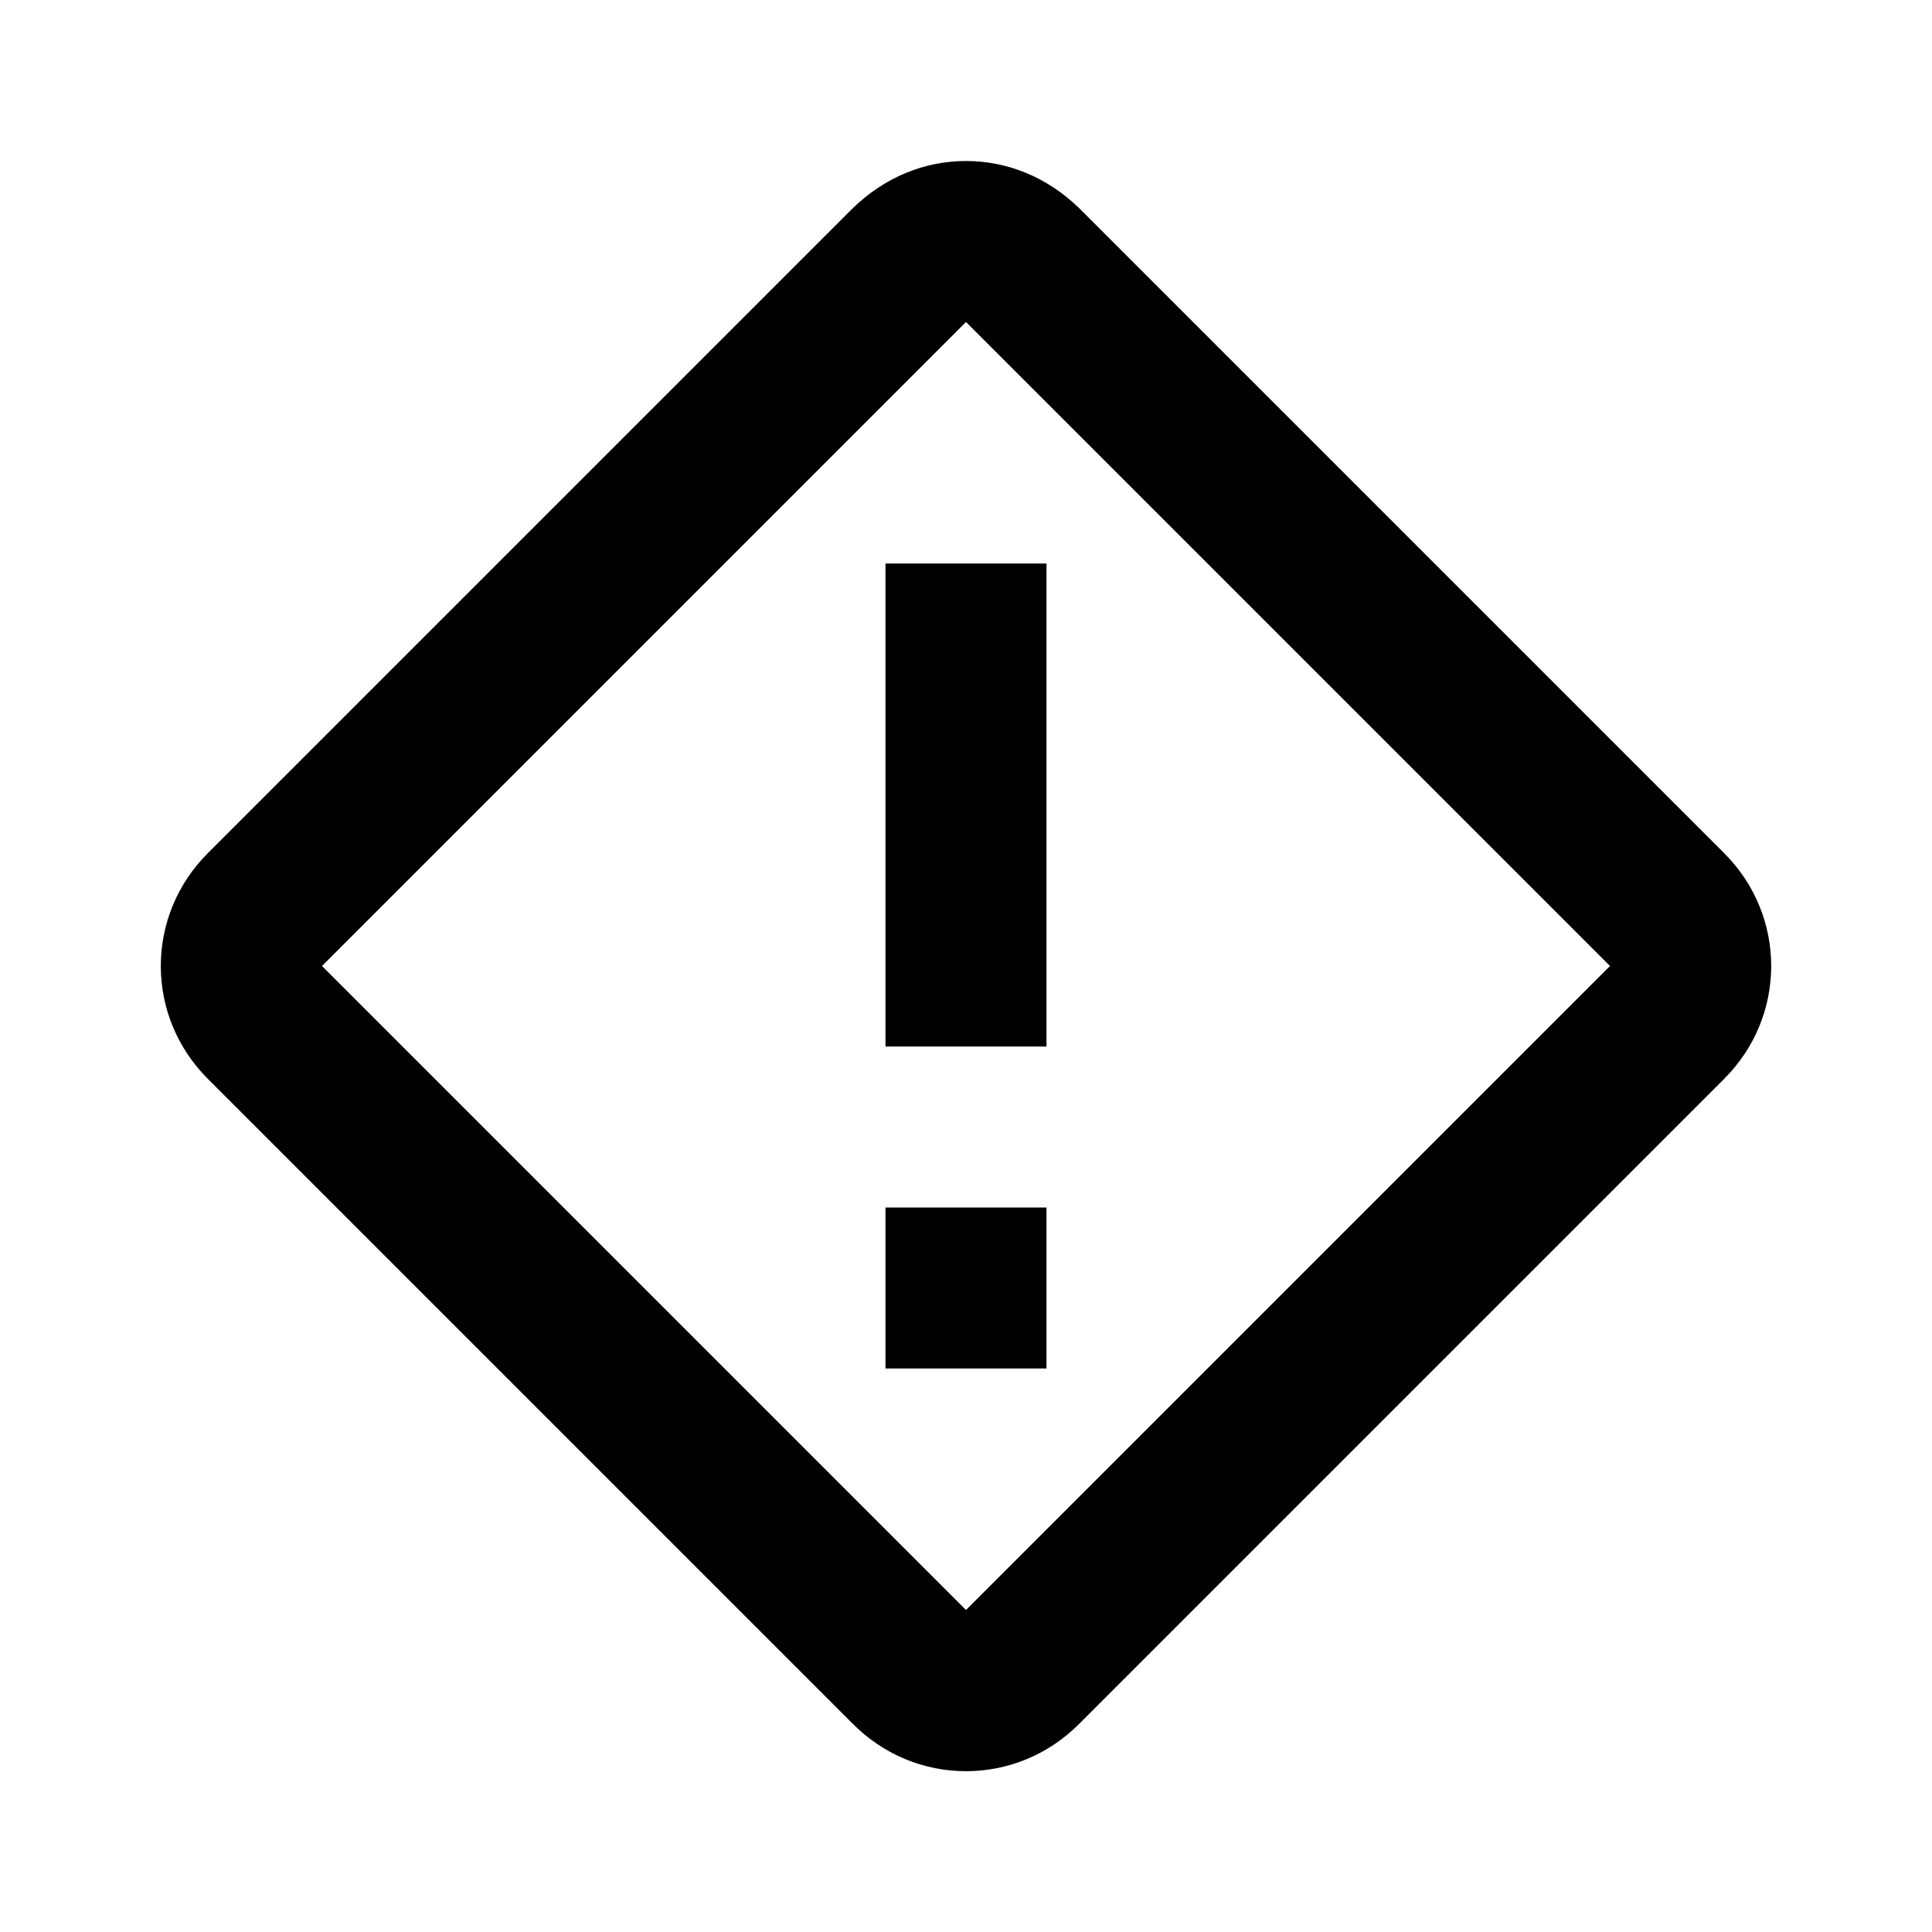
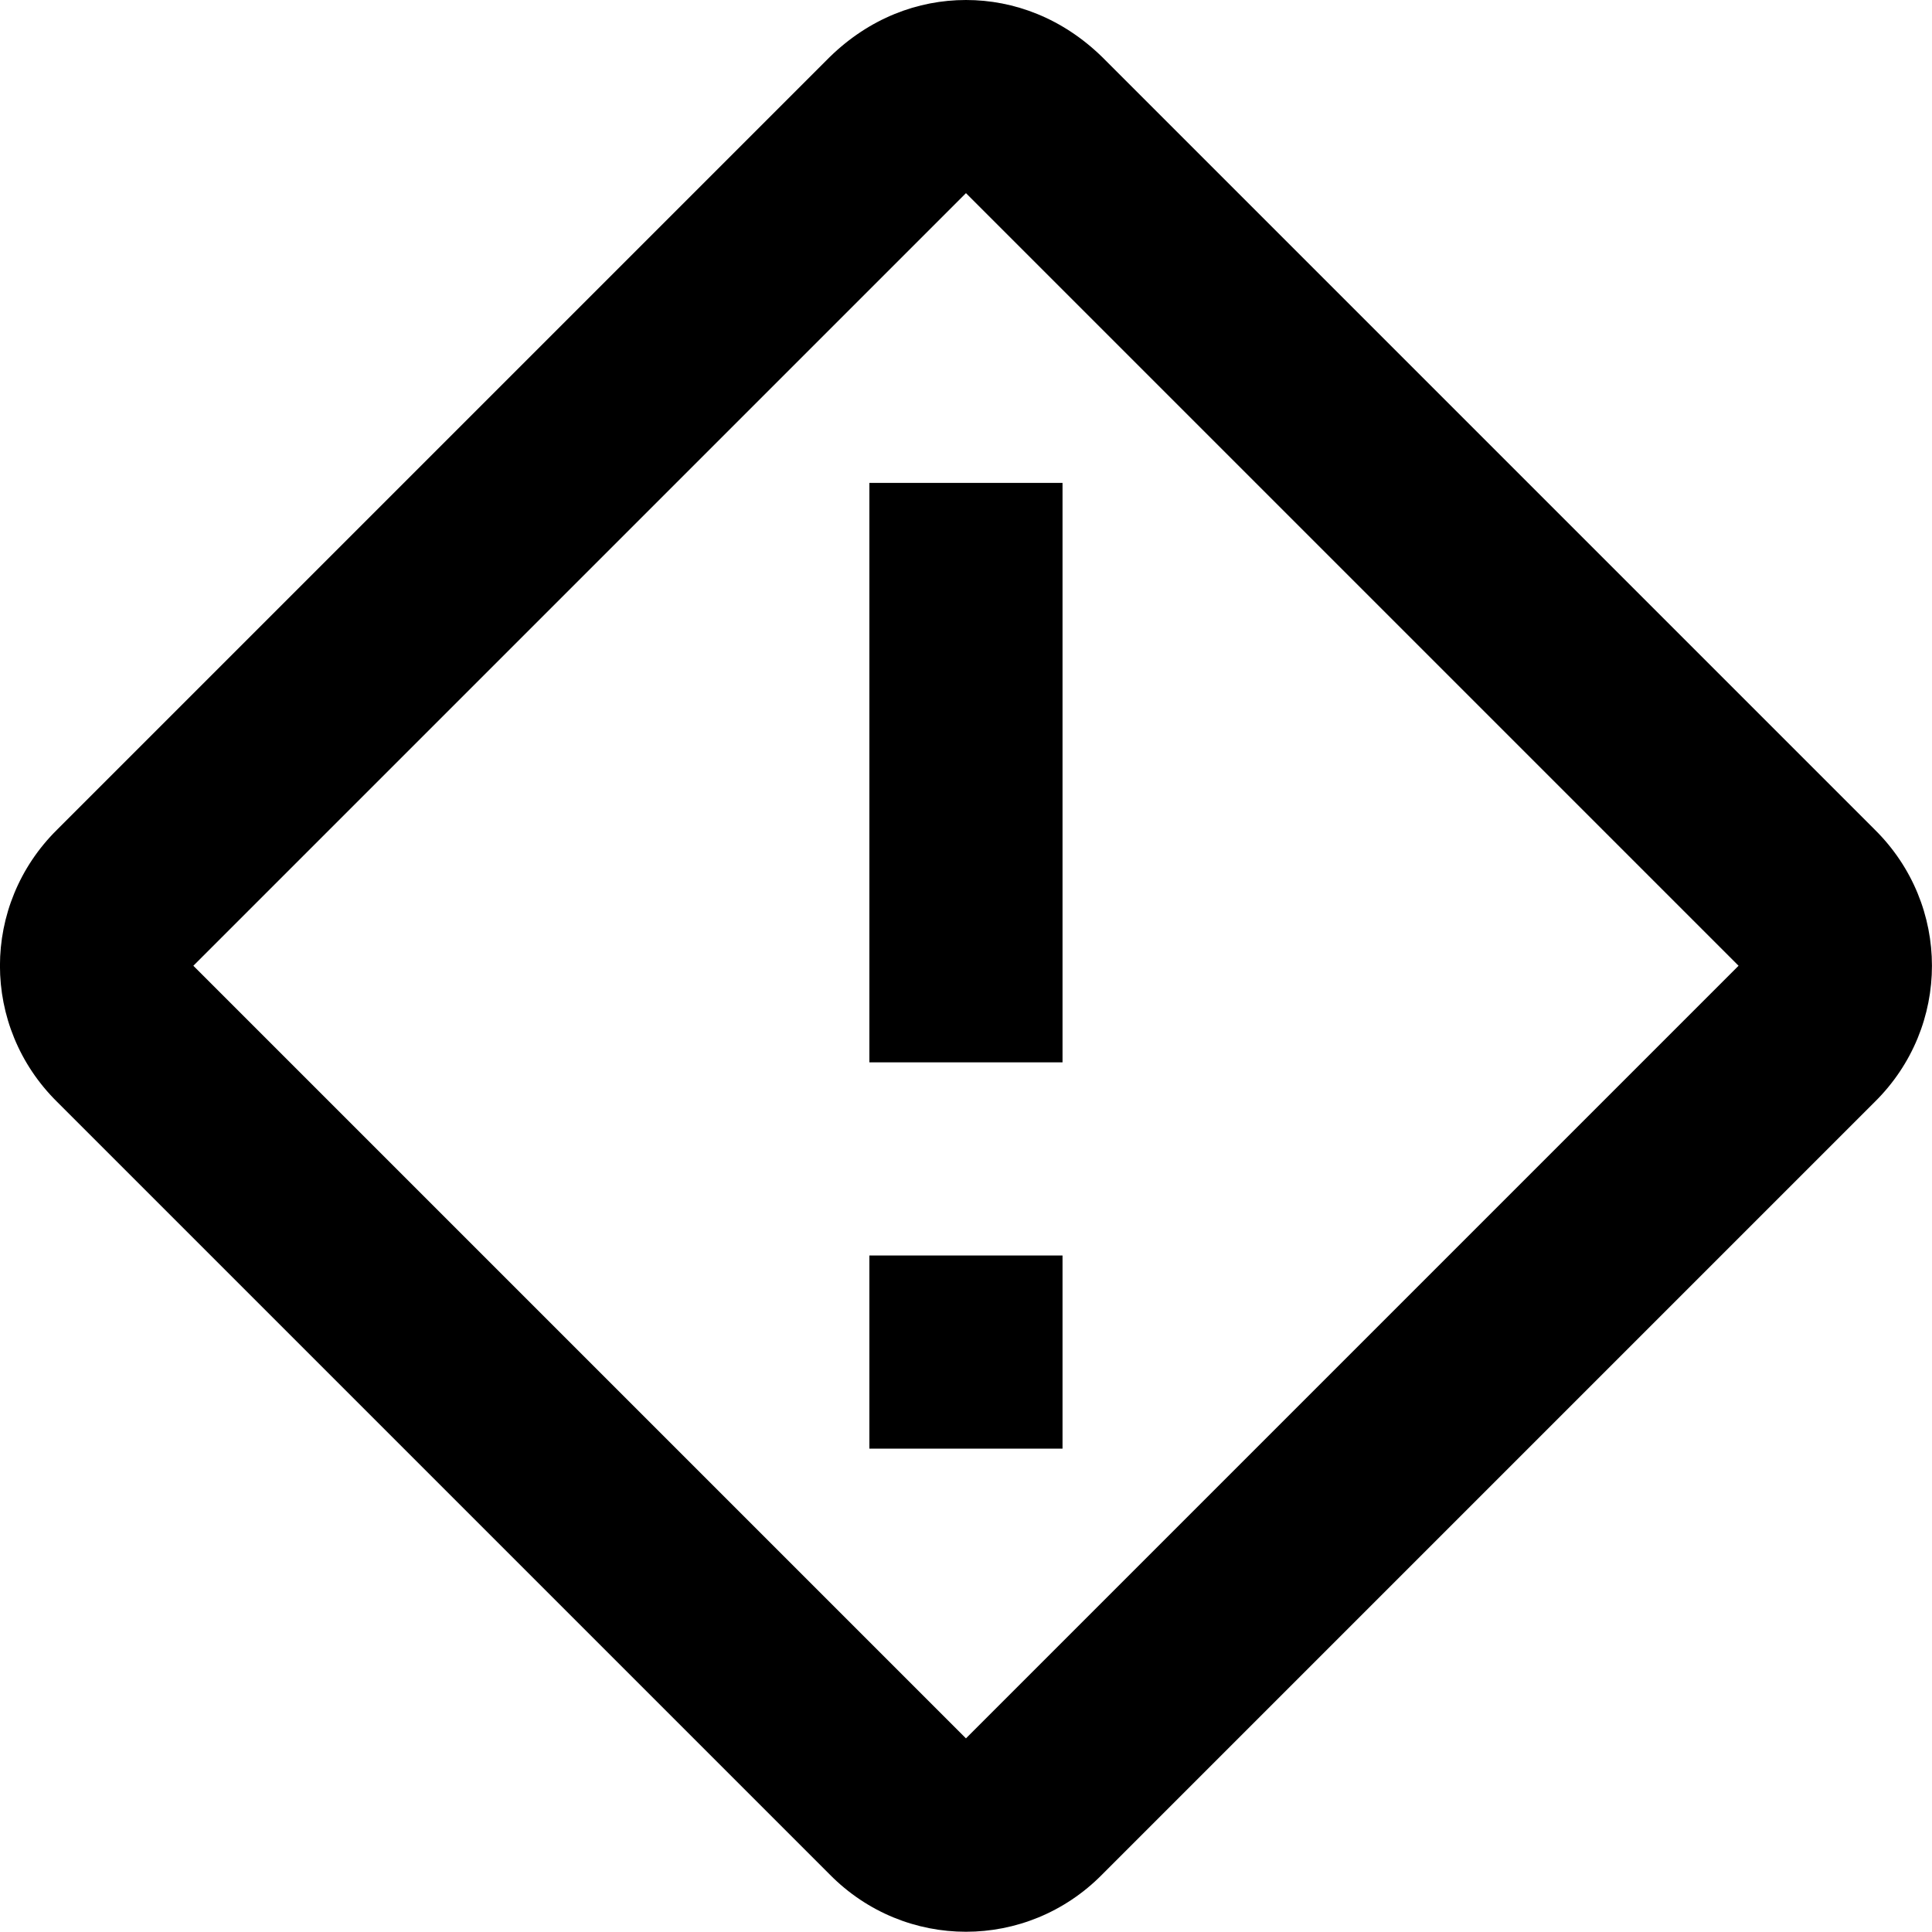
- <svg xmlns="http://www.w3.org/2000/svg" version="1.1" width="24" height="24" viewBox="0 0 24 24">
-   <path d="M12 2C11.5 2 11 2.19 10.59 2.59L2.59 10.59C1.8 11.37 1.8 12.63 2.59 13.41L10.59 21.41C11.37 22.2 12.63 22.2 13.41 21.41L21.41 13.41C22.2 12.63 22.2 11.37 21.41 10.59L13.41 2.59C13 2.19 12.5 2 12 2M12 4L20 12L12 20L4 12M11 7V13H13V7M11 15V17H13V15Z" />
+ <svg xmlns="http://www.w3.org/2000/svg" version="1.1" width="20.005" height="20.003" viewBox="0 0 20.005 20.003" id="svg307">
+   <defs id="defs311" />
+   <path d="m 10.002,0 c -0.5,0 -1,0.19 -1.41,0.59 l -8,8 c -0.79,0.78 -0.79,2.04 0,2.82 l 8,8 c 0.78,0.79 2.04,0.79 2.82,0 l 8,-8 c 0.79,-0.78 0.79,-2.04 0,-2.82 l -8,-8 C 11.002,0.19 10.502,0 10.002,0 m 0,2 8,8 -8,8 -8,-8 m 7,-5 v 6 h 2 V 5 m -2,8 v 2 h 2 v -2 z" id="path305" />
</svg>
